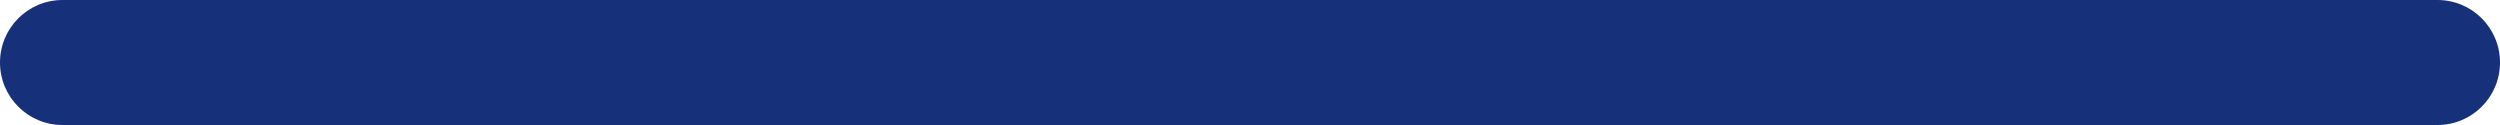
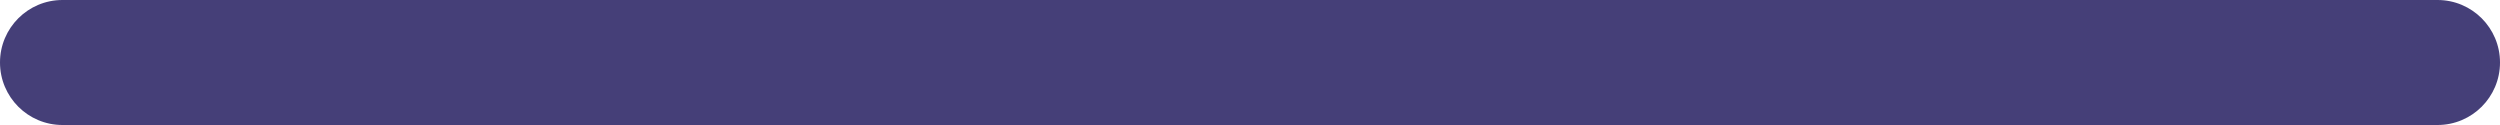
<svg xmlns="http://www.w3.org/2000/svg" preserveAspectRatio="none" overflow="visible" style="display: block;" width="80" height="4" viewBox="0 0 80 4" fill="none">
-   <path id="Vector" d="M78 0H2C0.895 0 0 0.895 0 2C0 3.105 0.895 4 2 4H78C79.105 4 80 3.105 80 2C80 0.895 79.105 0 78 0Z" fill="#17307A" />
+   <path id="Vector" d="M78 0H2C0.895 0 0 0.895 0 2C0 3.105 0.895 4 2 4H78C79.105 4 80 3.105 80 2C80 0.895 79.105 0 78 0Z" fill="#453F78" />
</svg>
